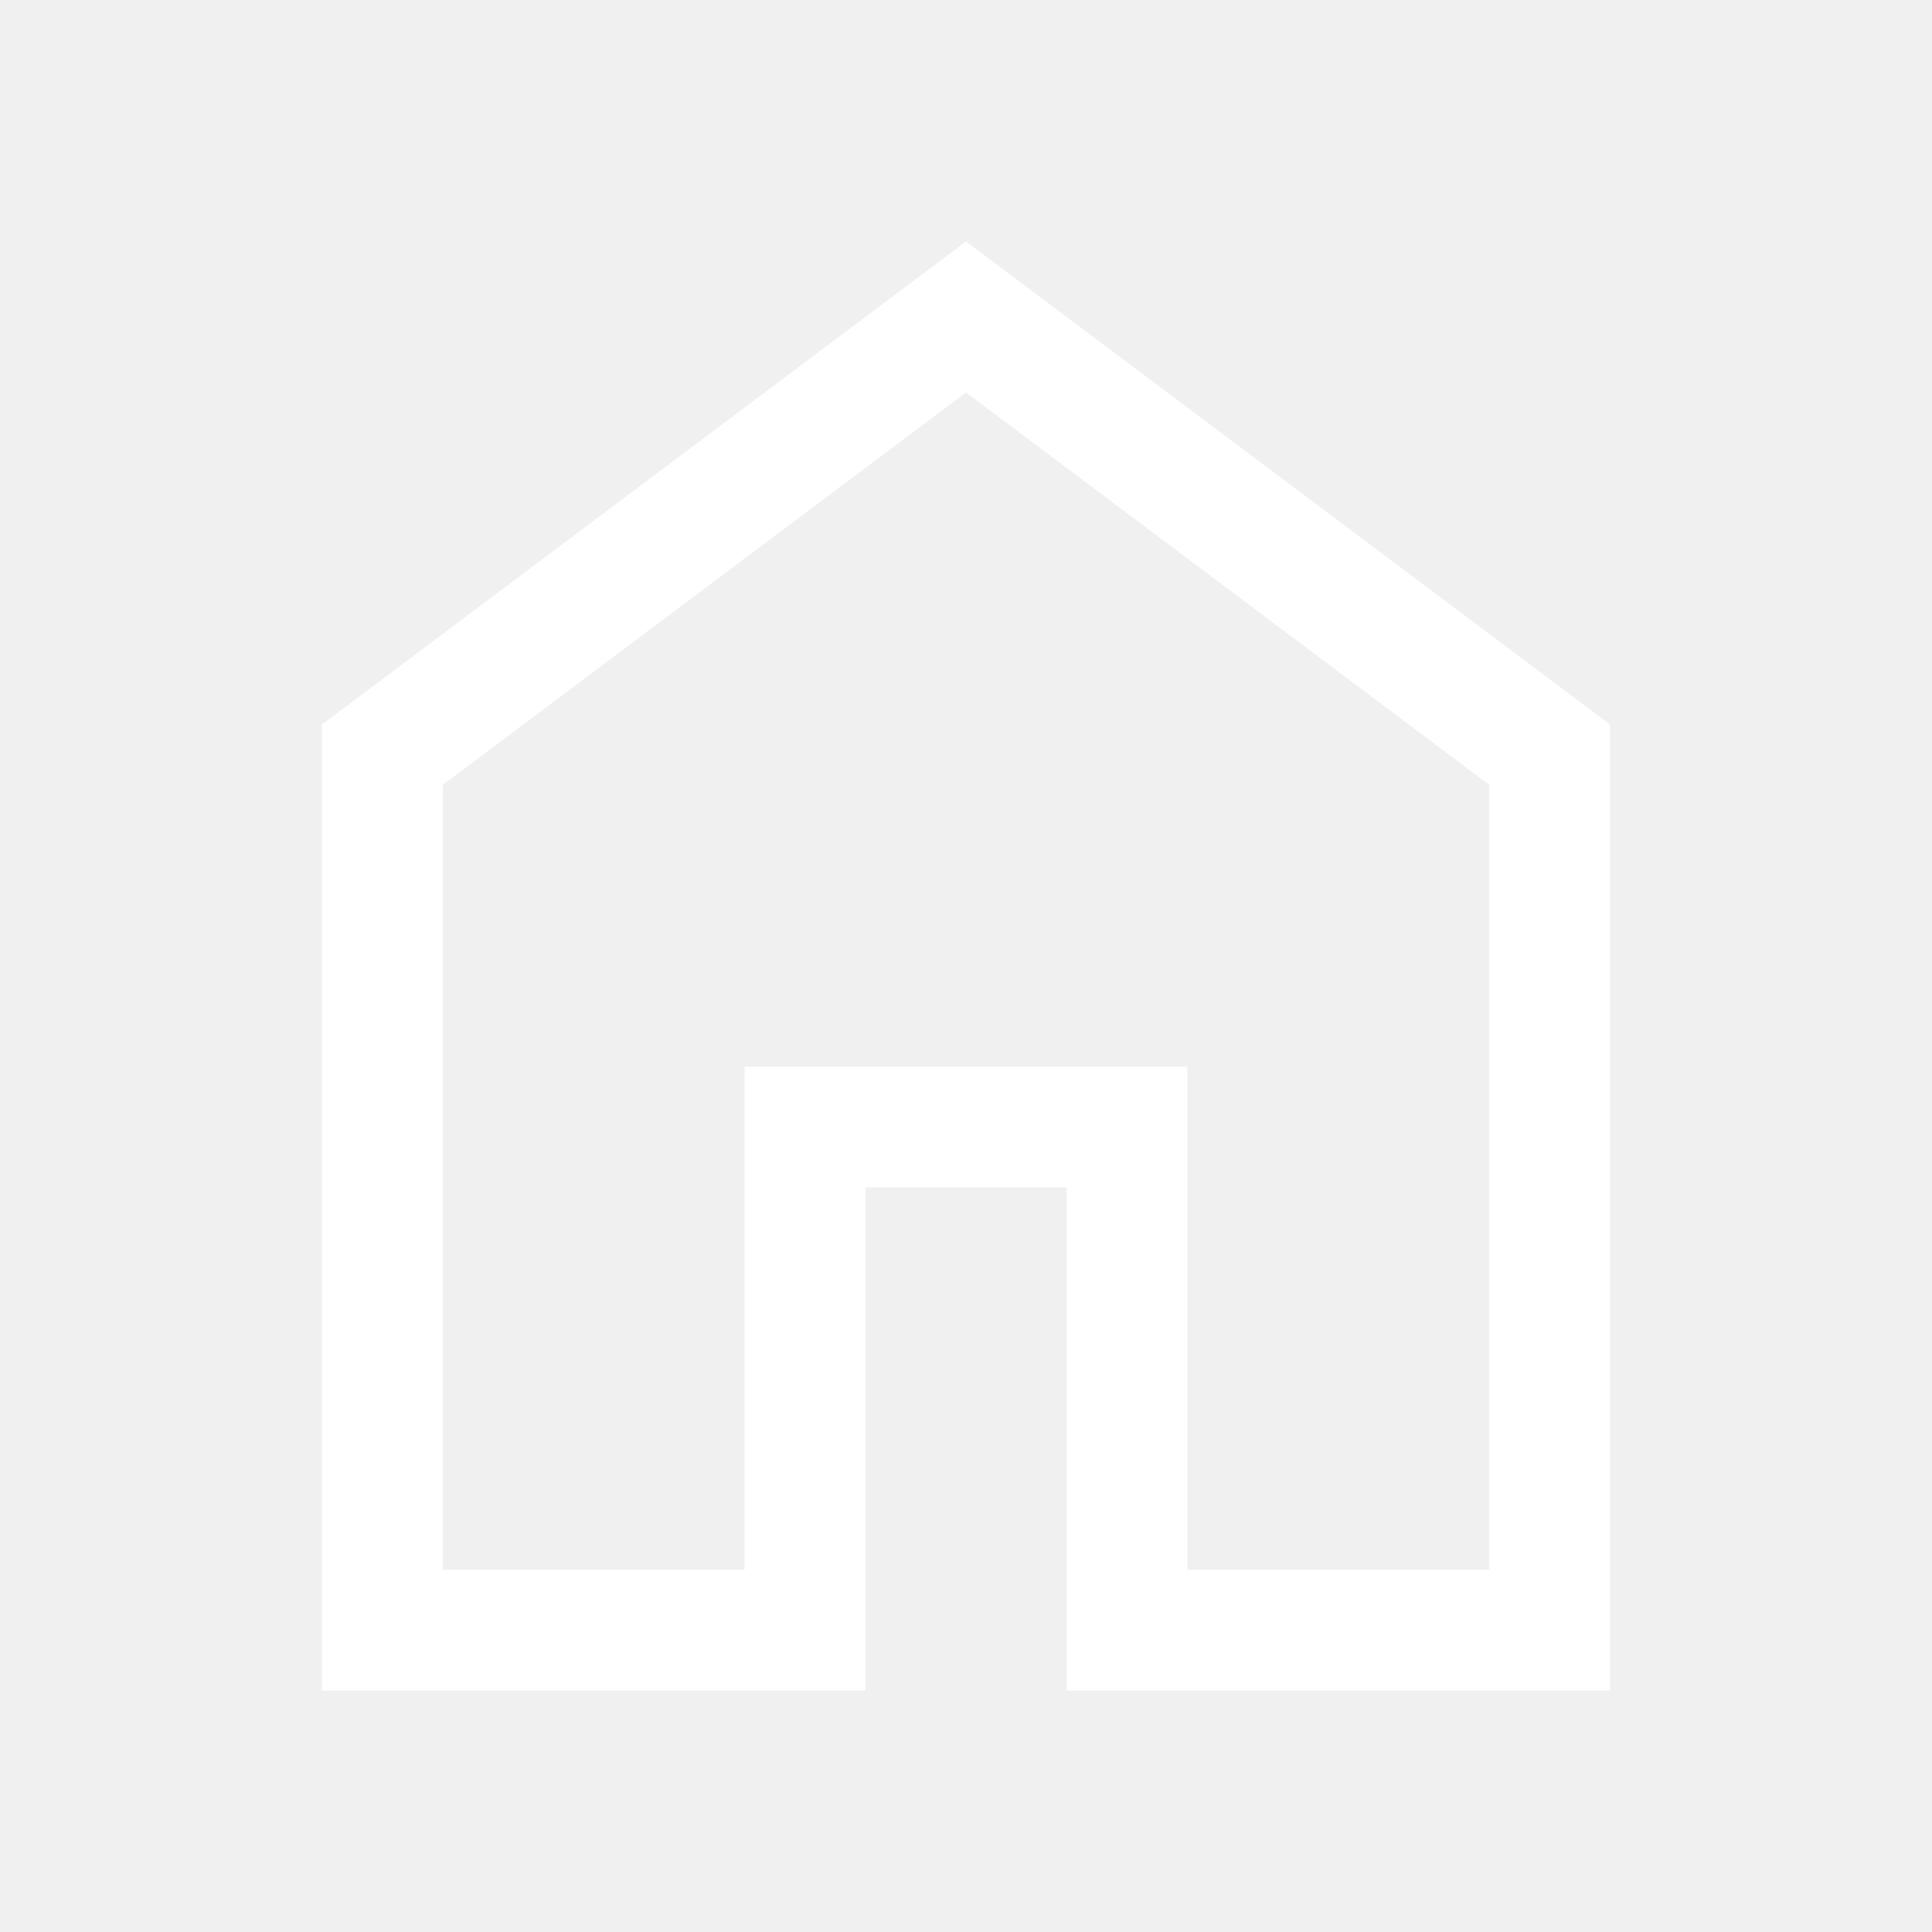
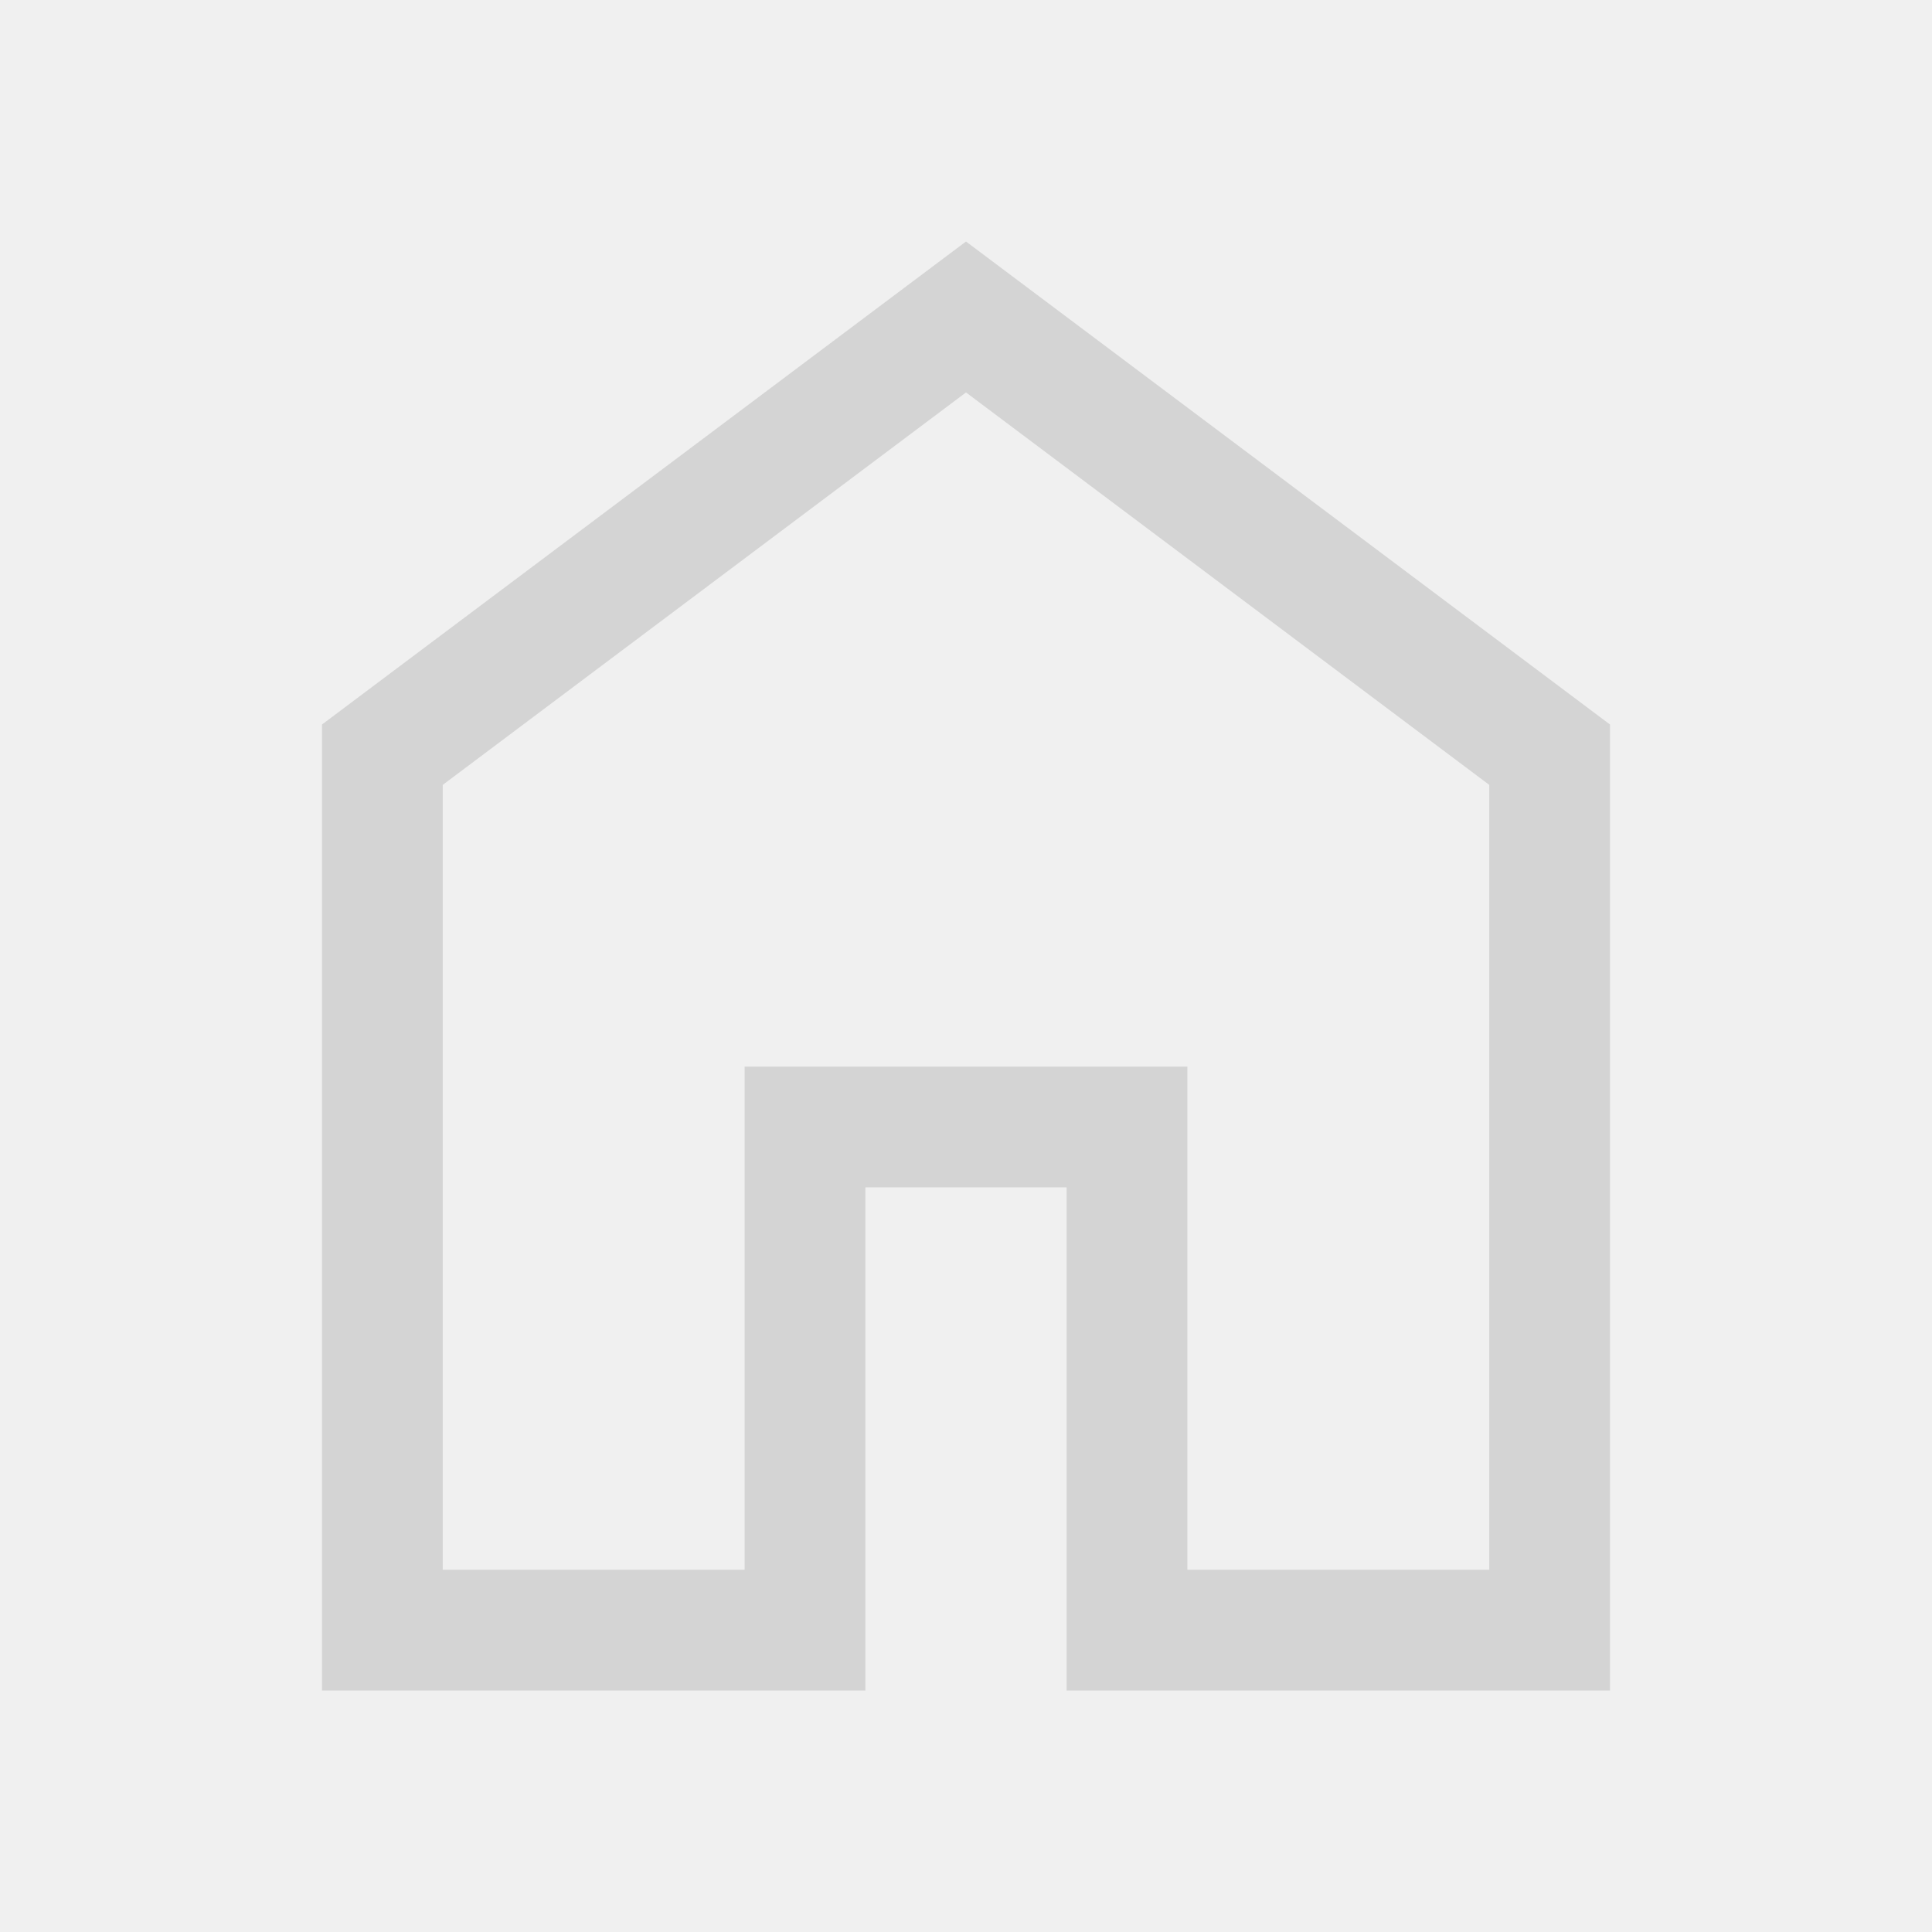
<svg xmlns="http://www.w3.org/2000/svg" height="48" viewBox="0 -960 960 960" width="48">
-   <path fill="#FFFFFF" d="M220-180h150v-250h220v250h150v-390L480-765 220-570v390Zm-60 60v-480l320-240 320 240v480H530v-250H430v250H160Zm320-353Z" />
+   <path fill="#d4d4d4" d="M220-180h150v-250h220v250h150v-390L480-765 220-570v390Zm-60 60v-480l320-240 320 240v480H530v-250H430v250H160Zm320-353Z" />
</svg>
